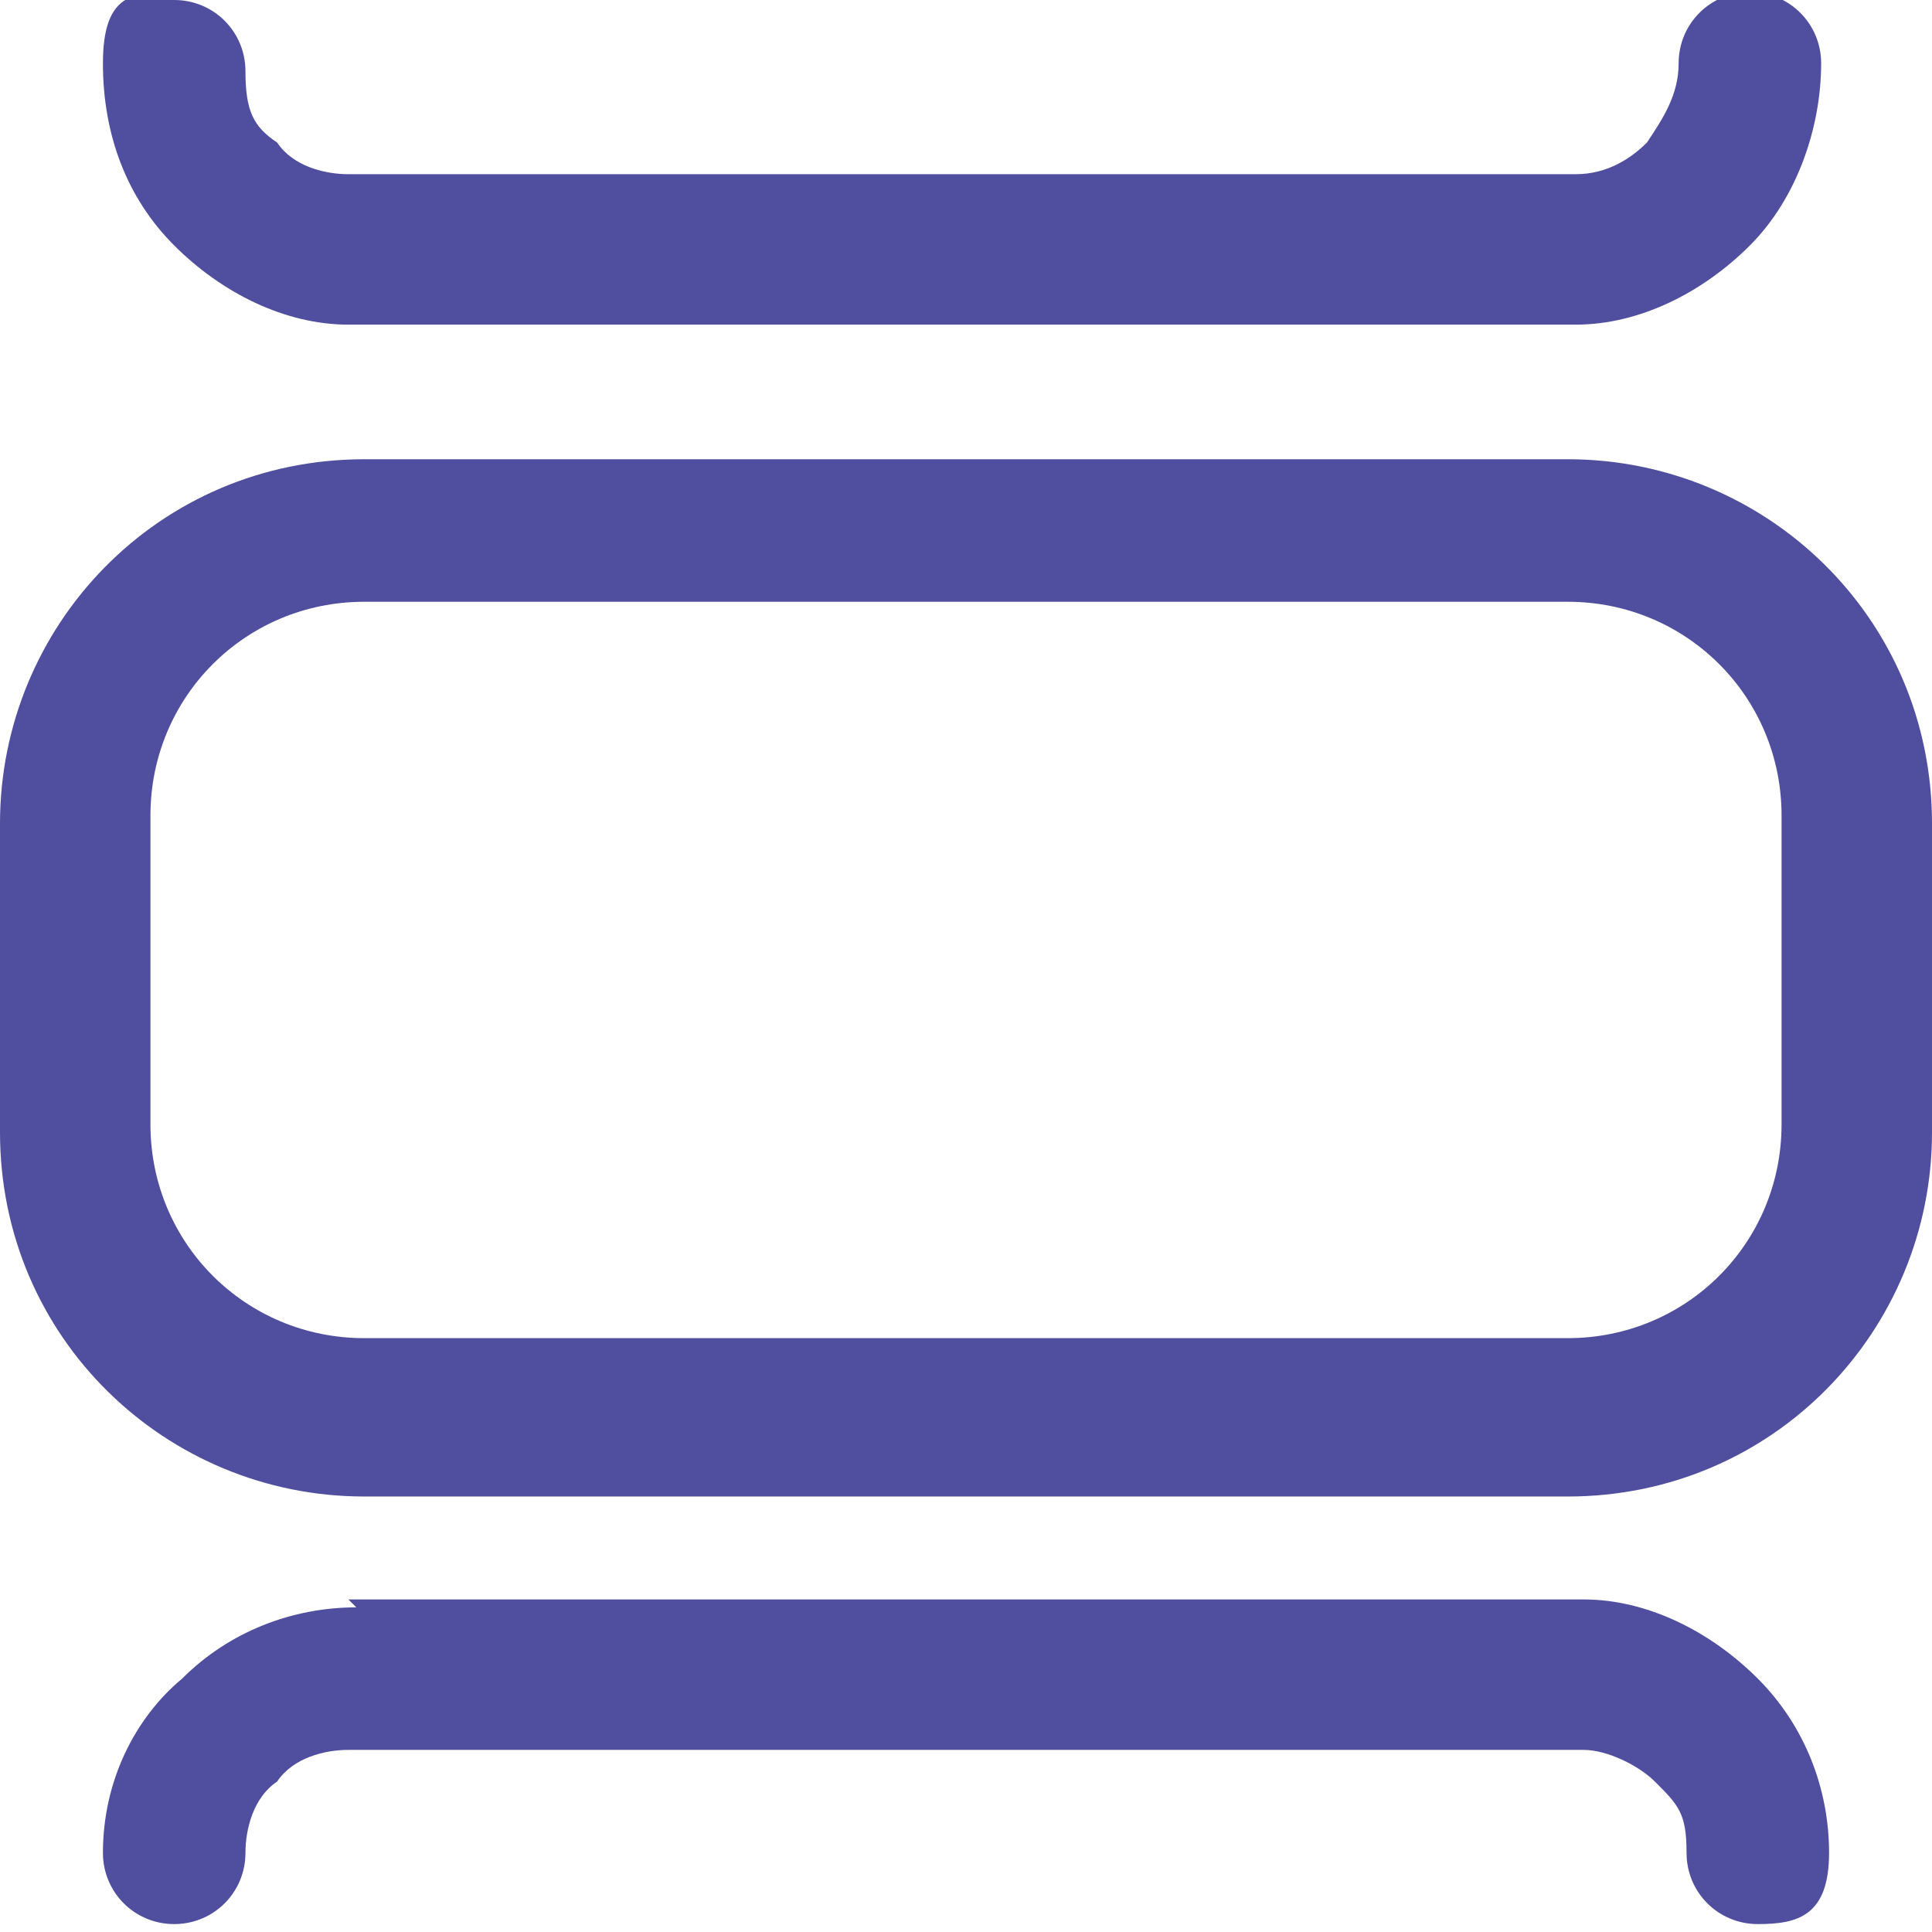
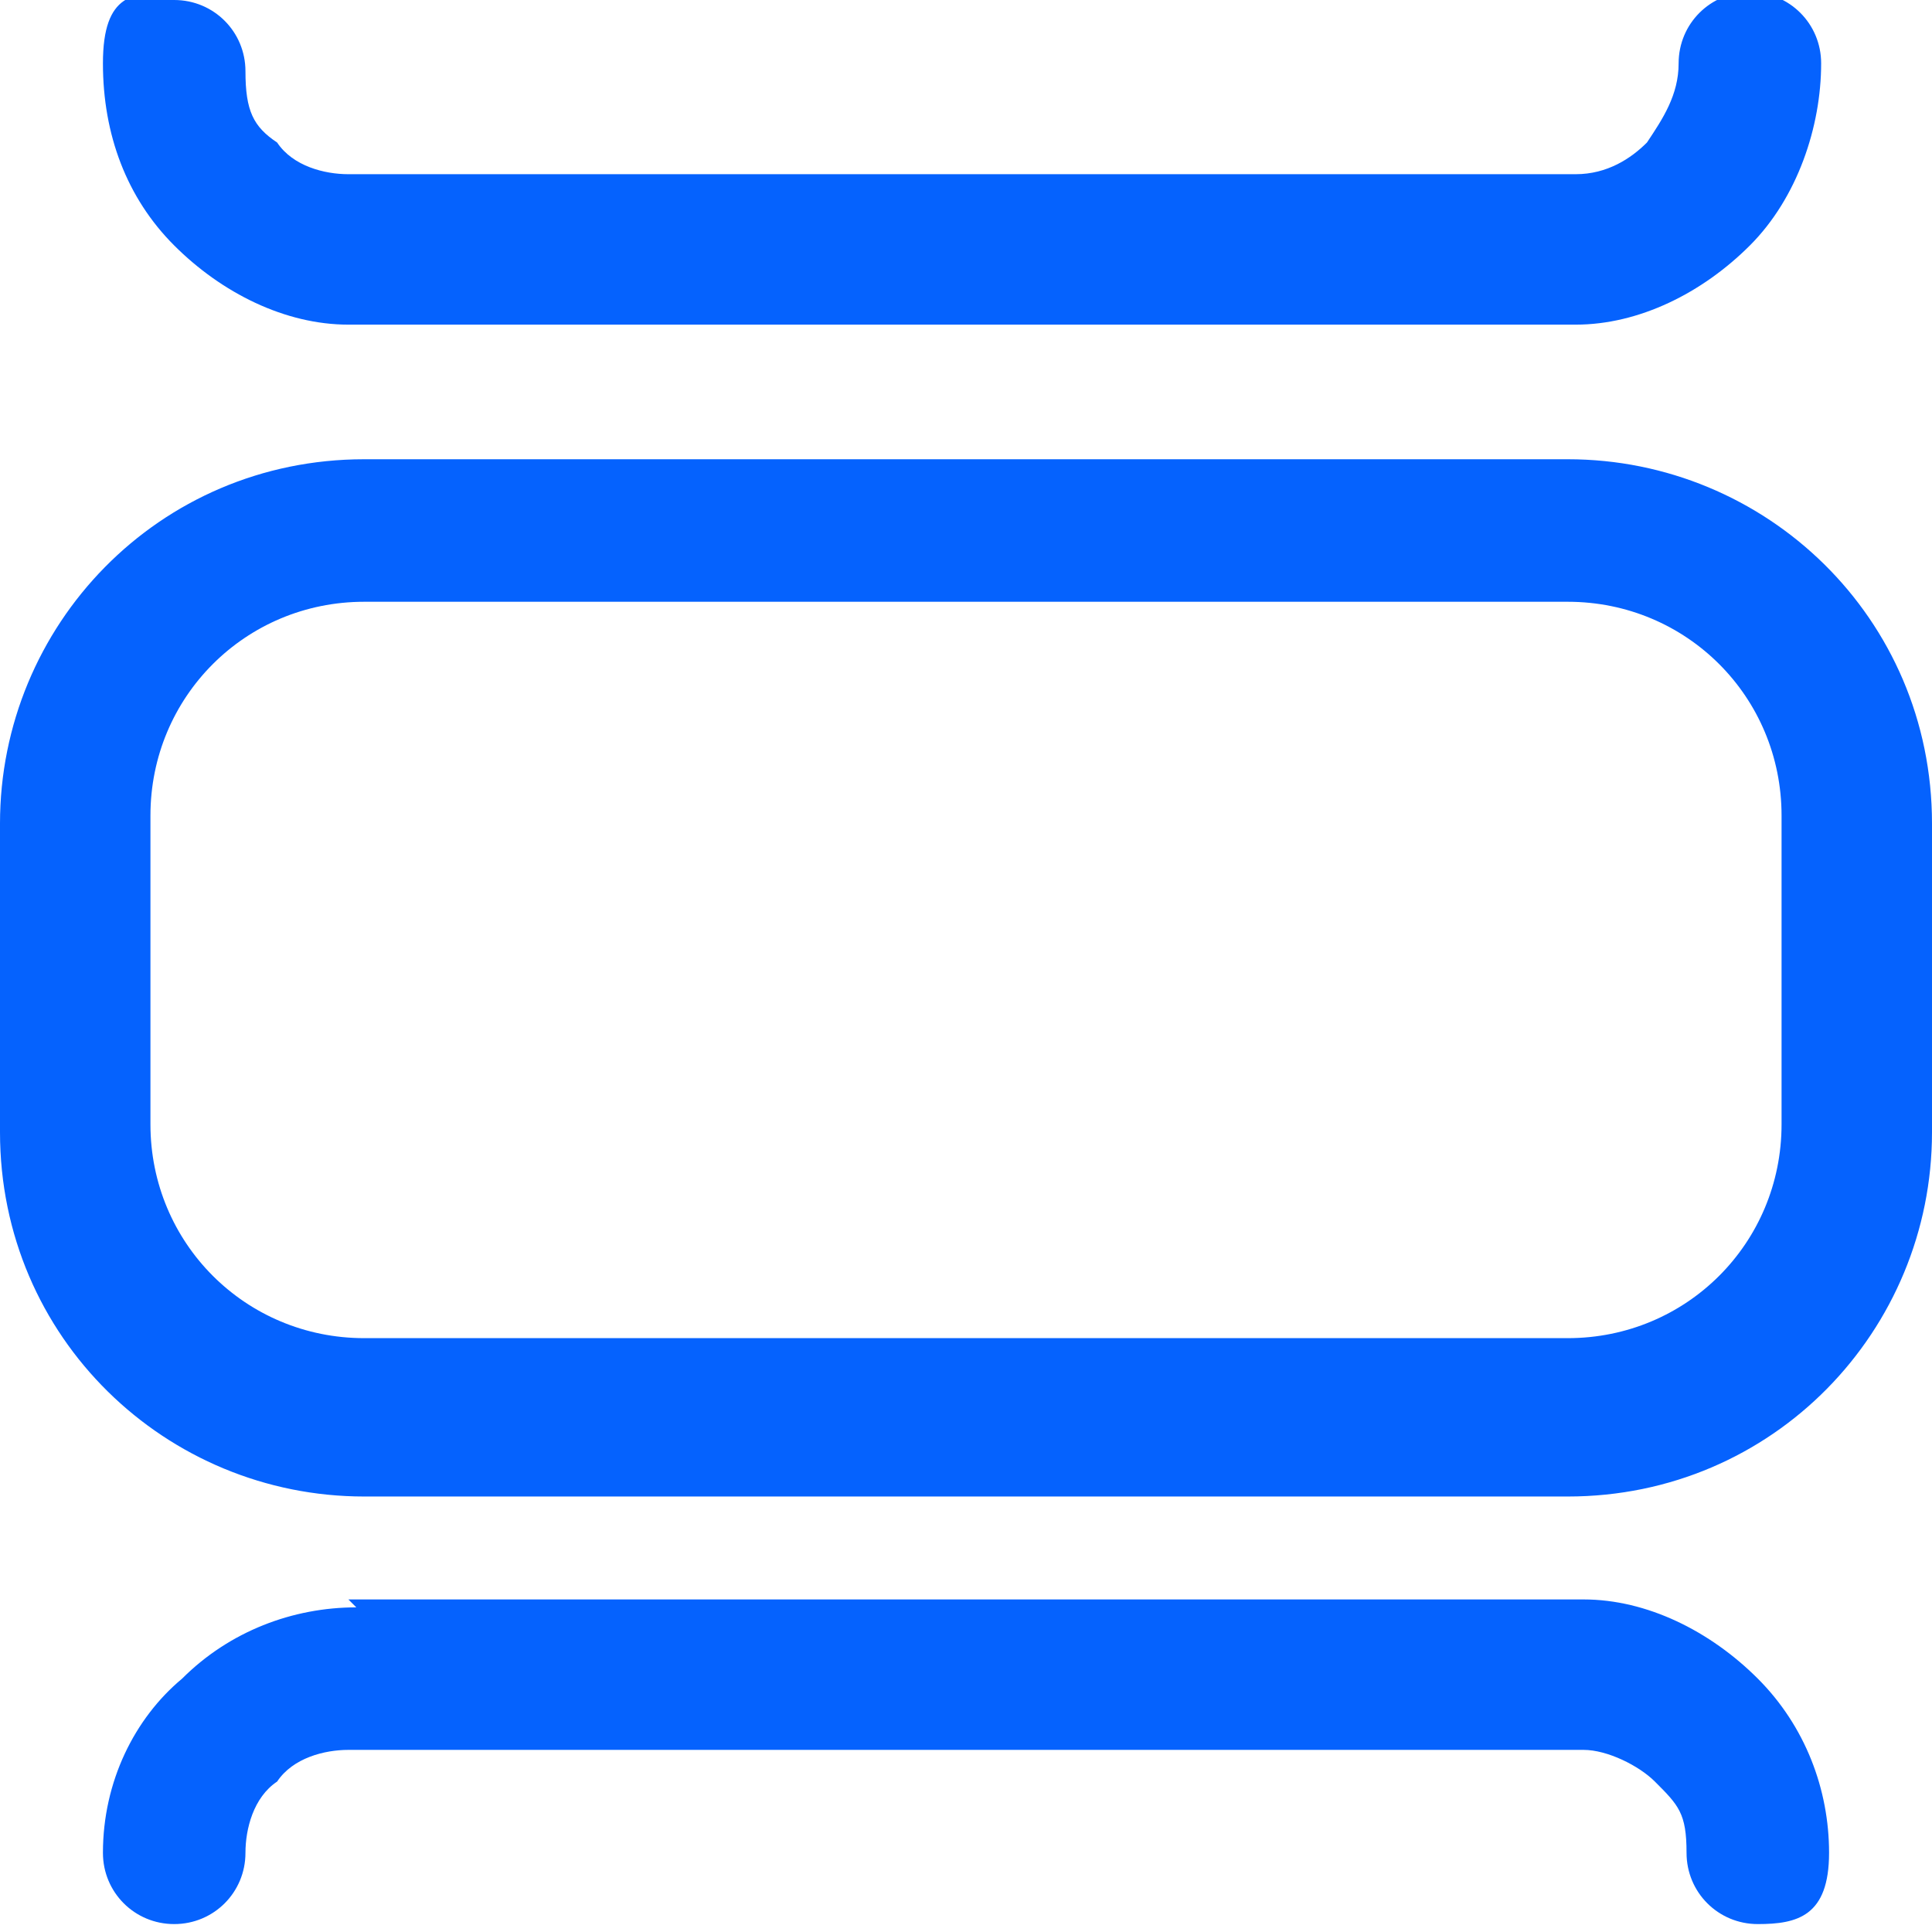
- <svg xmlns="http://www.w3.org/2000/svg" id="_레이어_1" data-name="레이어_1" version="1.1" viewBox="0 0 24.4 24.4">
-   <defs>
-     <style>
-       .st0 {
-         fill: #4f4e9f;
-         fill-rule: evenodd;
-       }
-     </style>
-   </defs>
-   <path class="st0" d="M0,10.4c0-2.5,2-4.6,4.6-4.6h15.2c2.5,0,4.6,2,4.6,4.6v3.9c0,2.5-2,4.6-4.6,4.6H4.6c-2.5,0-4.6-2-4.6-4.6v-3.9ZM4.6,7.6c-1.5,0-2.7,1.2-2.7,2.7v3.9c0,1.5,1.2,2.7,2.7,2.7h15.2c1.5,0,2.7-1.2,2.7-2.7v-3.9c0-1.5-1.2-2.7-2.7-2.7H4.6ZM4.6,7.6" />
-   <path class="st0" d="M4.4,20.2h15.6c.8,0,1.6.4,2.2,1,.6.6.9,1.4.9,2.2s-.4.9-.9.9-.9-.4-.9-.9-.1-.6-.4-.9c-.2-.2-.6-.4-.9-.4H4.4c-.3,0-.7.1-.9.4h0c-.3.2-.4.6-.4.9,0,.5-.4.9-.9.9s-.9-.4-.9-.9c0-.9.4-1.7,1-2.2.6-.6,1.4-.9,2.2-.9h0ZM4.4,20.2" />
-   <path class="st0" d="M2.2,0c.5,0,.9.4.9.9s.1.7.4.9h0c.2.3.6.4.9.4h15.5c.4,0,.7-.2.9-.4h0c.2-.3.4-.6.4-1,0-.5.4-.9.9-.9s.9.4.9.9c0,.8-.3,1.7-.9,2.3-.6.6-1.4,1-2.2,1H4.4c-.8,0-1.6-.4-2.2-1-.6-.6-.9-1.4-.9-2.3s.4-.9.9-.9h0ZM2.2,0" />
+ <svg xmlns="http://www.w3.org/2000/svg" id="_레이어_1" version="1.1" viewBox="0 0 24.4 24.4">
+   <path d="M0,10.4c0-2.5,2-4.6,4.6-4.6h15.2c2.5,0,4.6,2,4.6,4.6v3.9c0,2.5-2,4.6-4.6,4.6H4.6c-2.5,0-4.6-2-4.6-4.6v-3.9ZM4.6,7.6c-1.5,0-2.7,1.2-2.7,2.7v3.9c0,1.5,1.2,2.7,2.7,2.7h15.2c1.5,0,2.7-1.2,2.7-2.7v-3.9c0-1.5-1.2-2.7-2.7-2.7,0,0-15.2,0-15.2,0Z" style="fill: #0562fe; fill-rule: evenodd;" />
+   <path d="M4.4,20.2h15.6c.8,0,1.6.4,2.2,1s.9,1.4.9,2.2-.4.9-.9.9-.9-.4-.9-.9-.1-.6-.4-.9c-.2-.2-.6-.4-.9-.4H4.4c-.3,0-.7.1-.9.4h0c-.3.2-.4.6-.4.9,0,.5-.4.9-.9.9s-.9-.4-.9-.9c0-.9.4-1.7,1-2.2.6-.6,1.4-.9,2.2-.9h0l-.1-.1Z" style="fill: #0562fe; fill-rule: evenodd;" />
+   <path d="M2.2,0c.5,0,.9.4.9.9s.1.7.4.9h0c.2.3.6.4.9.4h15.5c.4,0,.7-.2.9-.4h0c.2-.3.4-.6.4-1,0-.5.4-.9.9-.9s.9.4.9.9c0,.8-.3,1.7-.9,2.3s-1.4,1-2.2,1H4.4c-.8,0-1.6-.4-2.2-1-.6-.6-.9-1.4-.9-2.3S1.7-.1,2.2-.1h0v.1Z" style="fill: #0562fe; fill-rule: evenodd;" />
</svg>
